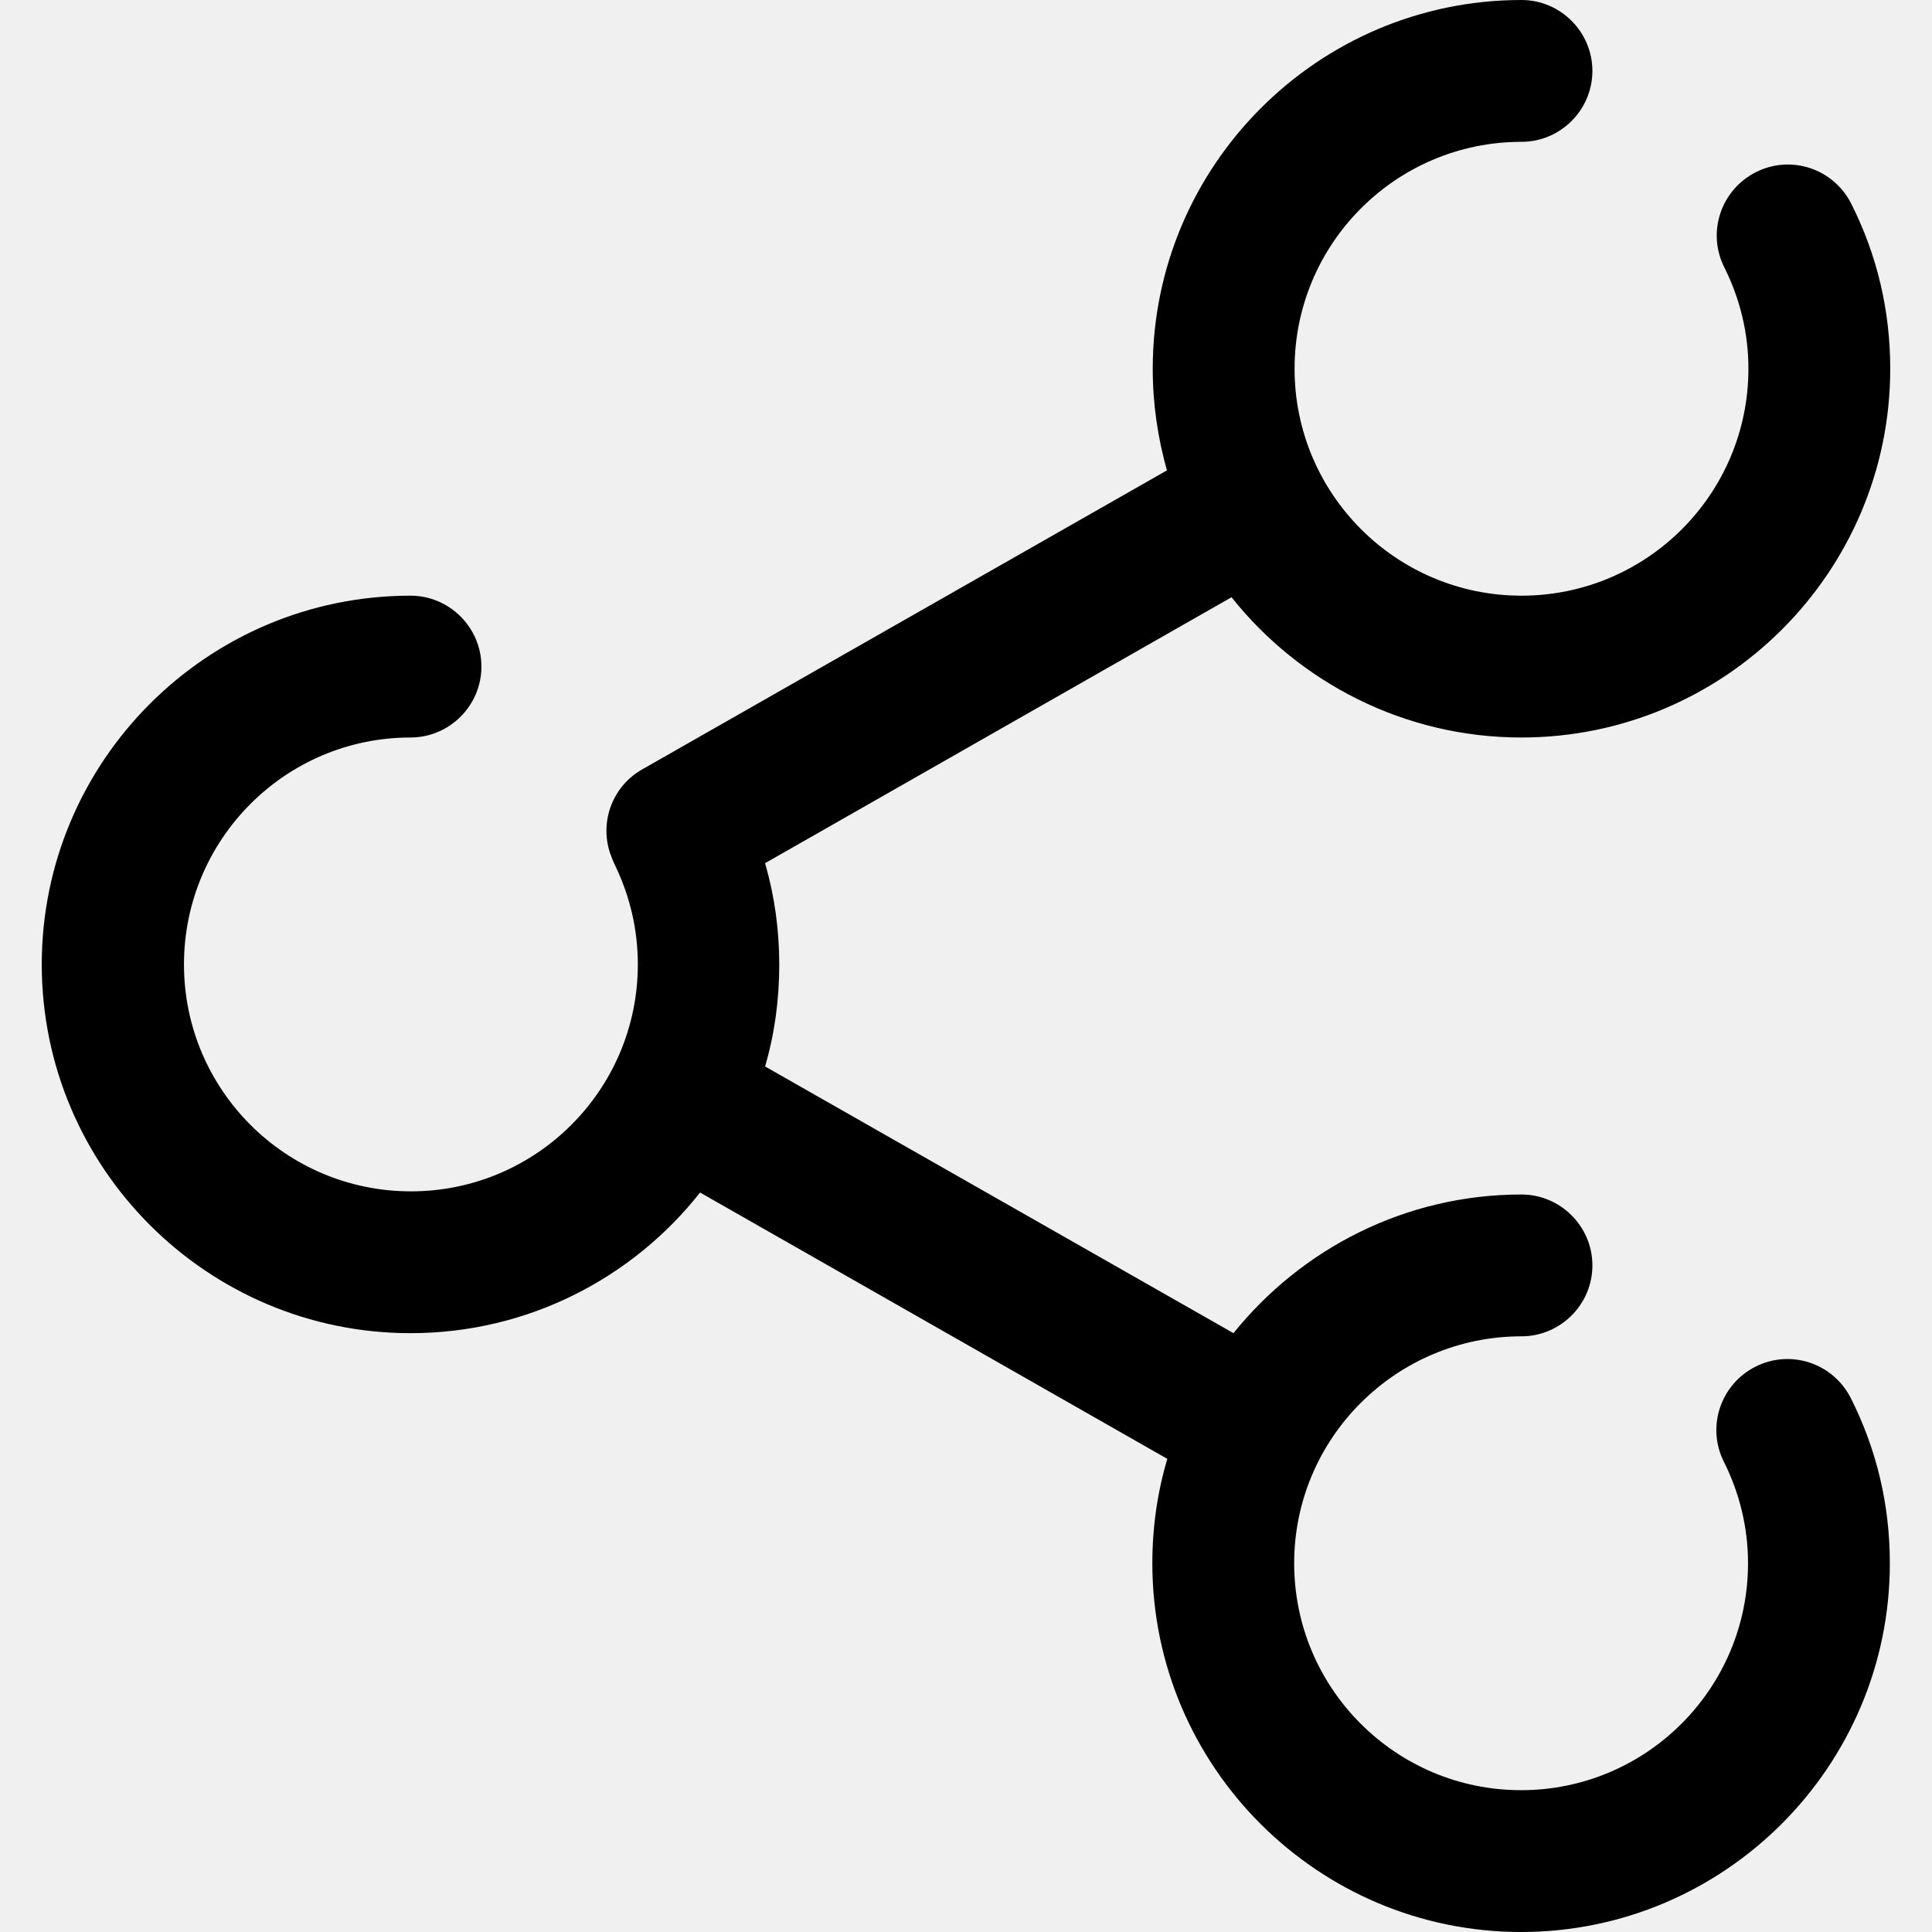
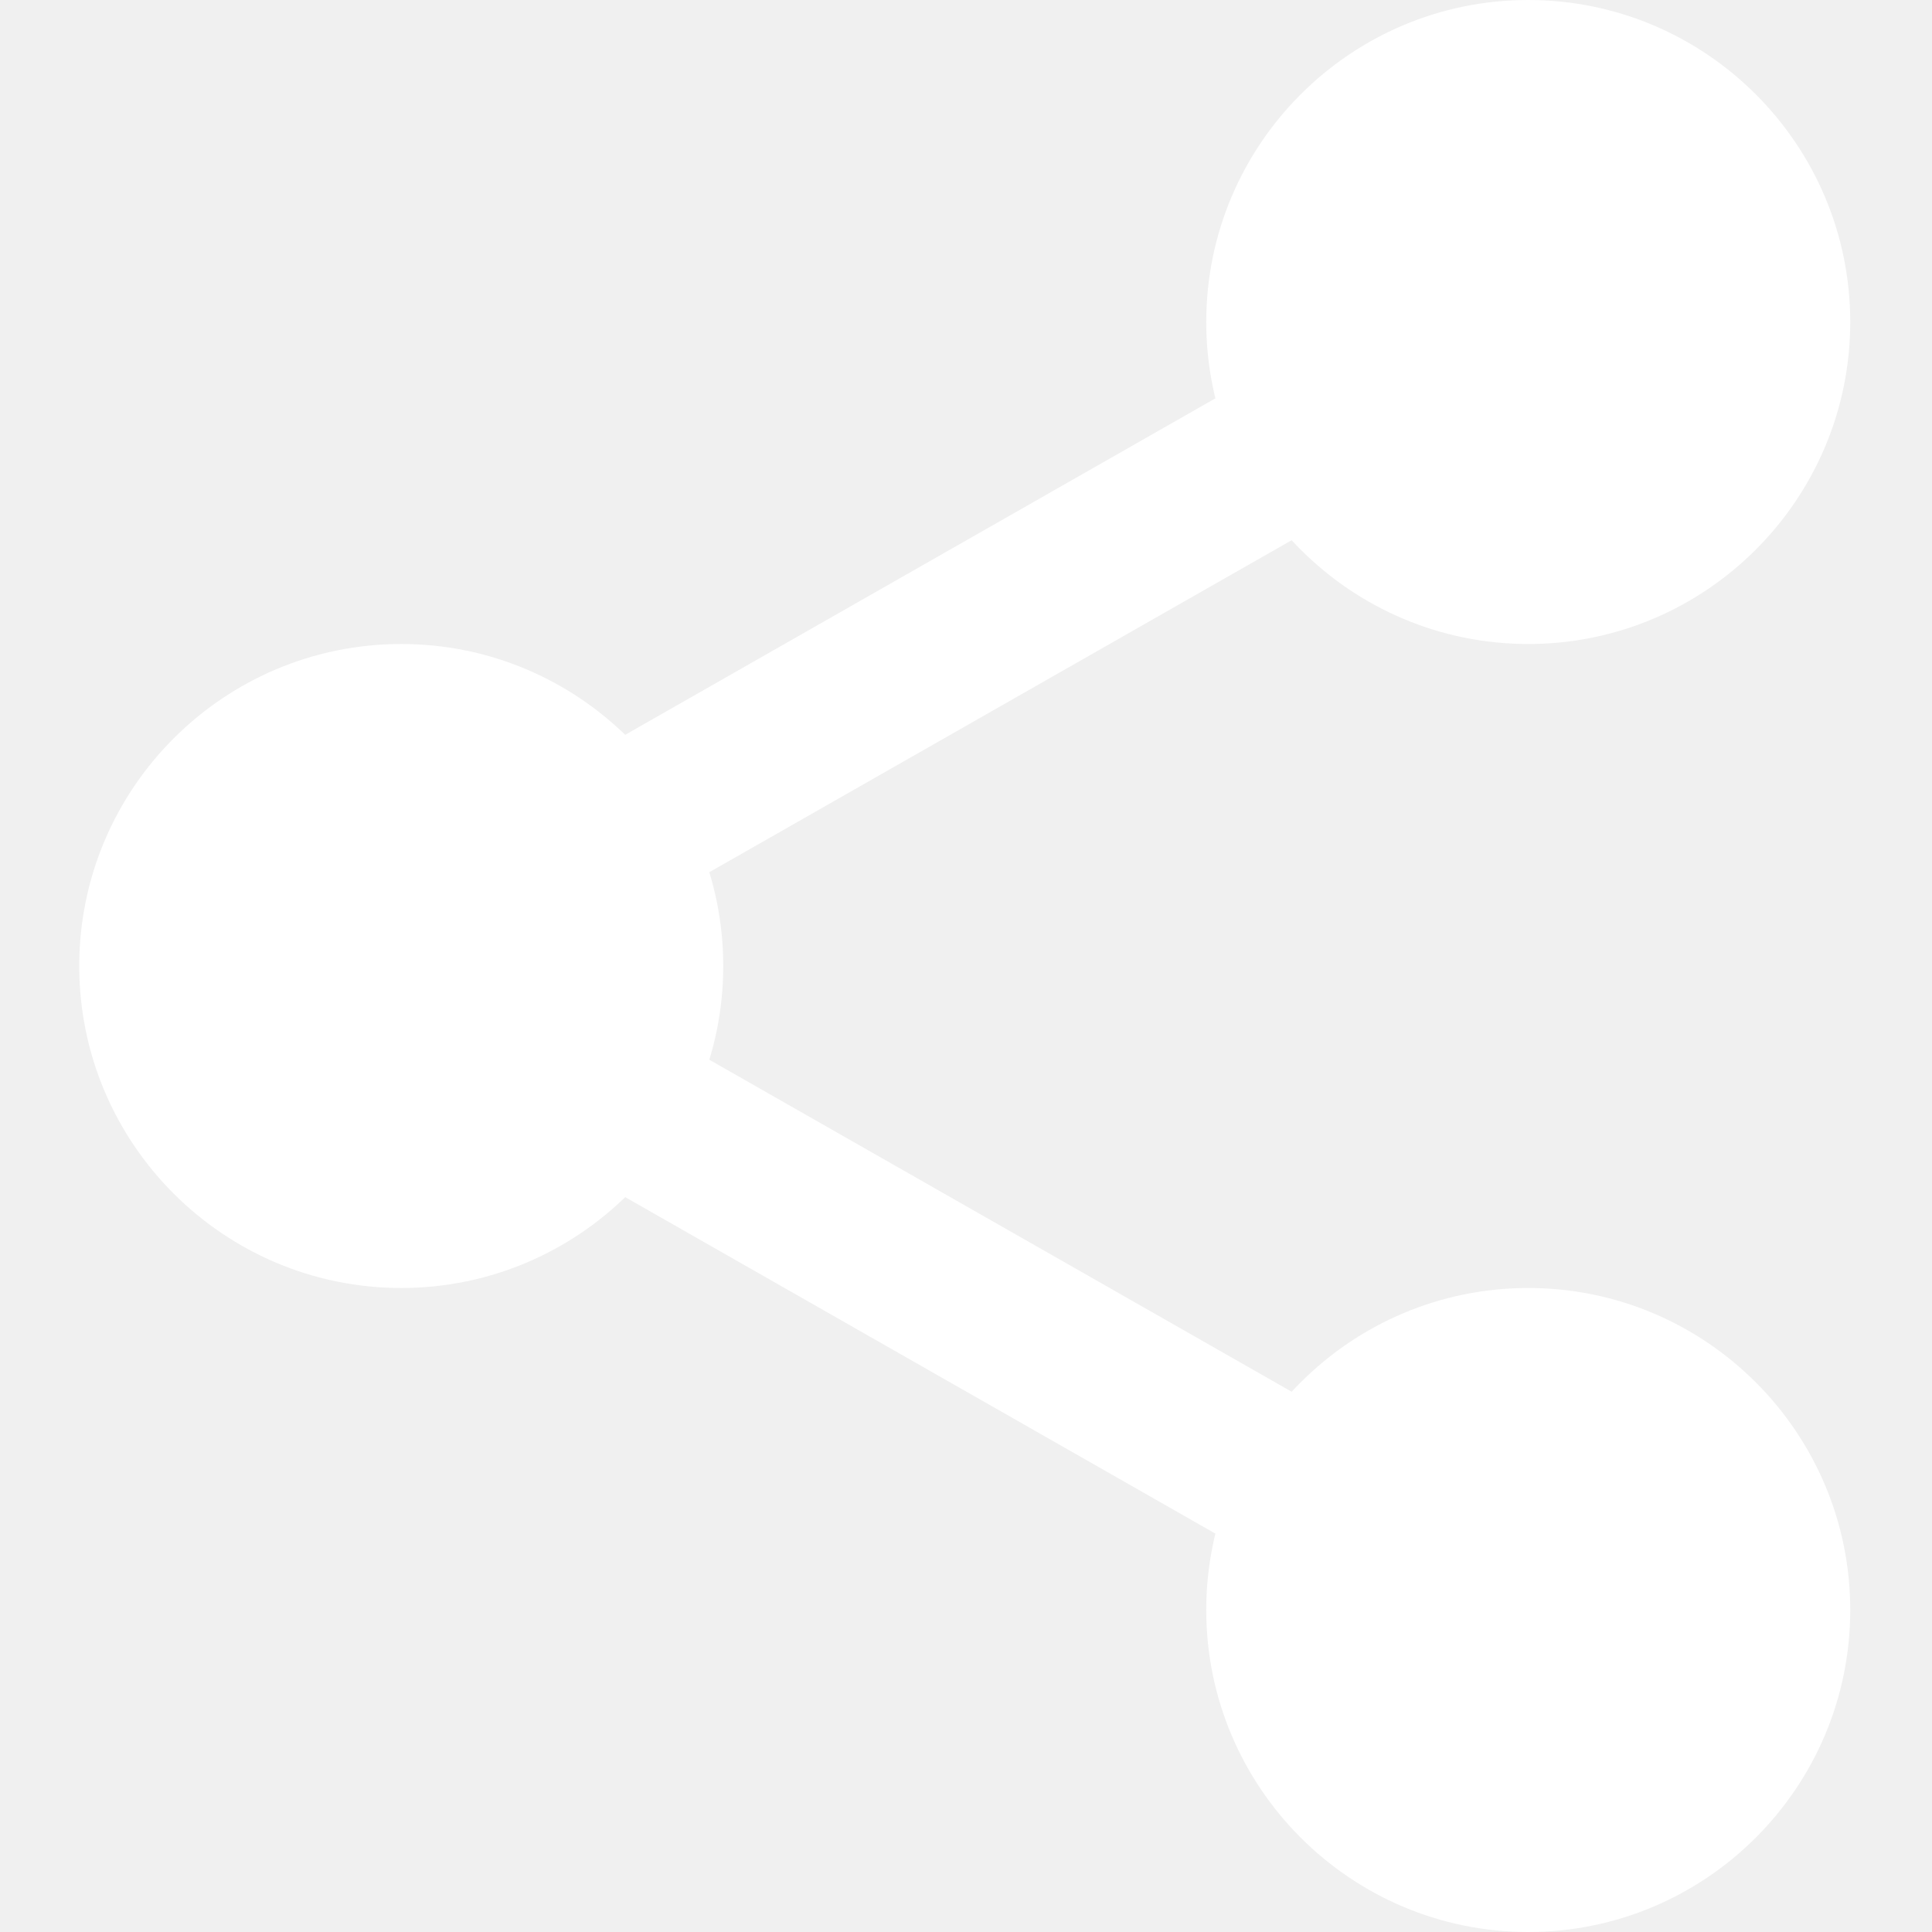
- <svg xmlns="http://www.w3.org/2000/svg" version="1.1" id="Layer_1" x="0px" y="0px" viewBox="0 0 490.4 490.4" style="enable-background:new 0 0 490.4 490.4;" xml:space="preserve">
-   <g>
-     <g>
-       <path fill="#000" d="M445.6,346.9c-8.9,4.5-12.5,15.3-8,24.2c4,8,6.1,16.7,6.1,25.7c0,31.8-25.8,57.6-57.6,57.6c-31.8,0-57.6-25.8-57.6-57.6    c0-31.8,25.9-57.6,57.7-57.6c9.9,0,18-8.1,18-18c0-9.9-8.1-18-18-18c-29.5,0-55.9,13.8-73.1,35.2l-118.9-67.7    c2.4-8.2,3.6-16.9,3.6-25.8c0-8.9-1.2-17.5-3.6-25.8l118.4-67.5c17.2,21.6,43.8,35.6,73.6,35.6c51.6,0,93.6-42,93.6-93.6    c0-14.7-3.3-28.8-9.9-41.9c-4.5-8.9-15.3-12.5-24.2-8c-8.9,4.5-12.5,15.3-8,24.2c4,8,6.1,16.7,6.1,25.7    c0,31.8-25.8,57.6-57.6,57.6c-31.8,0-57.6-25.8-57.6-57.6c0-31.8,25.8-57.6,57.6-57.6c9.9,0,18-8.1,18-18c0-9.9-8.1-18-18-18    c-51.6,0-93.6,42-93.6,93.6c0,9,1.3,17.6,3.6,25.8L163,195.3c-7.4,4.2-10.8,13-8.2,21.1c0.4,1.1,0.8,2.2,1.3,3.2    c3.8,7.9,5.8,16.3,5.8,25.2c0,31.8-25.8,57.6-57.6,57.6s-57.6-25.8-57.6-57.6c0-31.8,25.8-57.6,57.5-57.6c9.9,0,18-8.1,18-18    c0-9.9-8.1-18-18-18c-51.6,0-93.6,42-93.6,93.6c0,51.6,42,93.6,93.6,93.6c29.8,0,56.4-14,73.5-35.7l118.6,67.6    c-2.5,8.4-3.8,17.3-3.8,26.5c0,51.6,42,93.6,93.6,93.6c51.6,0,93.6-42,93.6-93.6c0-14.7-3.3-28.8-9.9-41.9    C465.3,346,454.5,342.4,445.6,346.9z" />
-     </g>
-   </g>
+ <svg xmlns="http://www.w3.org/2000/svg" height="512pt" viewBox="-21 0 512 512" width="512pt">
+   <path fill="#fff" d="m453.332 85.332c0 38.293-31.039 69.336-69.332 69.336s-69.332-31.043-69.332-69.336c0-38.289 31.039-69.332 69.332-69.332s69.332 31.043 69.332 69.332zm0 0" />
+   <path fill="#fff" d="m384 170.668c-47.062 0-85.332-38.273-85.332-85.336 0-47.059 38.27-85.332 85.332-85.332s85.332 38.273 85.332 85.332c0 47.062-38.27 85.336-85.332 85.336zm0-138.668c-29.418 0-53.332 23.938-53.332 53.332 0 29.398 23.914 53.336 53.332 53.336s53.332-23.938 53.332-53.336c0-29.395-23.914-53.332-53.332-53.332zm0 0" />
+   <path fill="#fff" d="m453.332 426.668c0 38.289-31.039 69.332-69.332 69.332s-69.332-31.043-69.332-69.332c0-38.293 31.039-69.336 69.332-69.336s69.332 31.043 69.332 69.336zm0 0" />
+   <path fill="#fff" d="m384 512c-47.062 0-85.332-38.273-85.332-85.332 0-47.062 38.27-85.336 85.332-85.336s85.332 38.273 85.332 85.336c0 47.059-38.27 85.332-85.332 85.332zm0-138.668c-29.418 0-53.332 23.938-53.332 53.336 0 29.395 23.914 53.332 53.332 53.332s53.332-23.938 53.332-53.332c0-29.398-23.914-53.336-53.332-53.336zm0 0" />
+   <path fill="#fff" d="m154.668 256c0 38.293-31.043 69.332-69.336 69.332-38.289 0-69.332-31.039-69.332-69.332s31.043-69.332 69.332-69.332c38.293 0 69.336 31.039 69.336 69.332zm0 0" />
+   <path fill="#fff" d="m85.332 341.332c-47.059 0-85.332-38.27-85.332-85.332s38.273-85.332 85.332-85.332c47.062 0 85.336 38.27 85.336 85.332s-38.273 85.332-85.336 85.332zm0-138.664c-29.418 0-53.332 23.934-53.332 53.332s23.914 53.332 53.332 53.332c29.422 0 53.336-23.934 53.336-53.332s-23.914-53.332-53.336-53.332zm0 0" />
+   <path fill="#fff" d="m135.703 245.762c-7.426 0-14.637-3.863-18.562-10.773-5.824-10.219-2.238-23.254 7.98-29.102l197.949-112.852c10.219-5.867 23.254-2.281 29.102 7.977 5.824 10.219 2.238 23.254-7.98 29.102l-197.953 112.852c-3.328 1.898-6.953 2.797-10.535 2.797zm0 0" />
+   <path fill="#fff" d="m333.633 421.762c-3.586 0-7.211-.898-10.539-2.797l-197.953-112.852c-10.219-5.824-13.801-18.859-7.977-29.102 5.801-10.238 18.855-13.844 29.098-7.977l197.953 112.852c10.219 5.824 13.801 18.859 7.977 29.102-3.945 6.91-11.156 10.773-18.559 10.773zm0 0" />
</svg>
